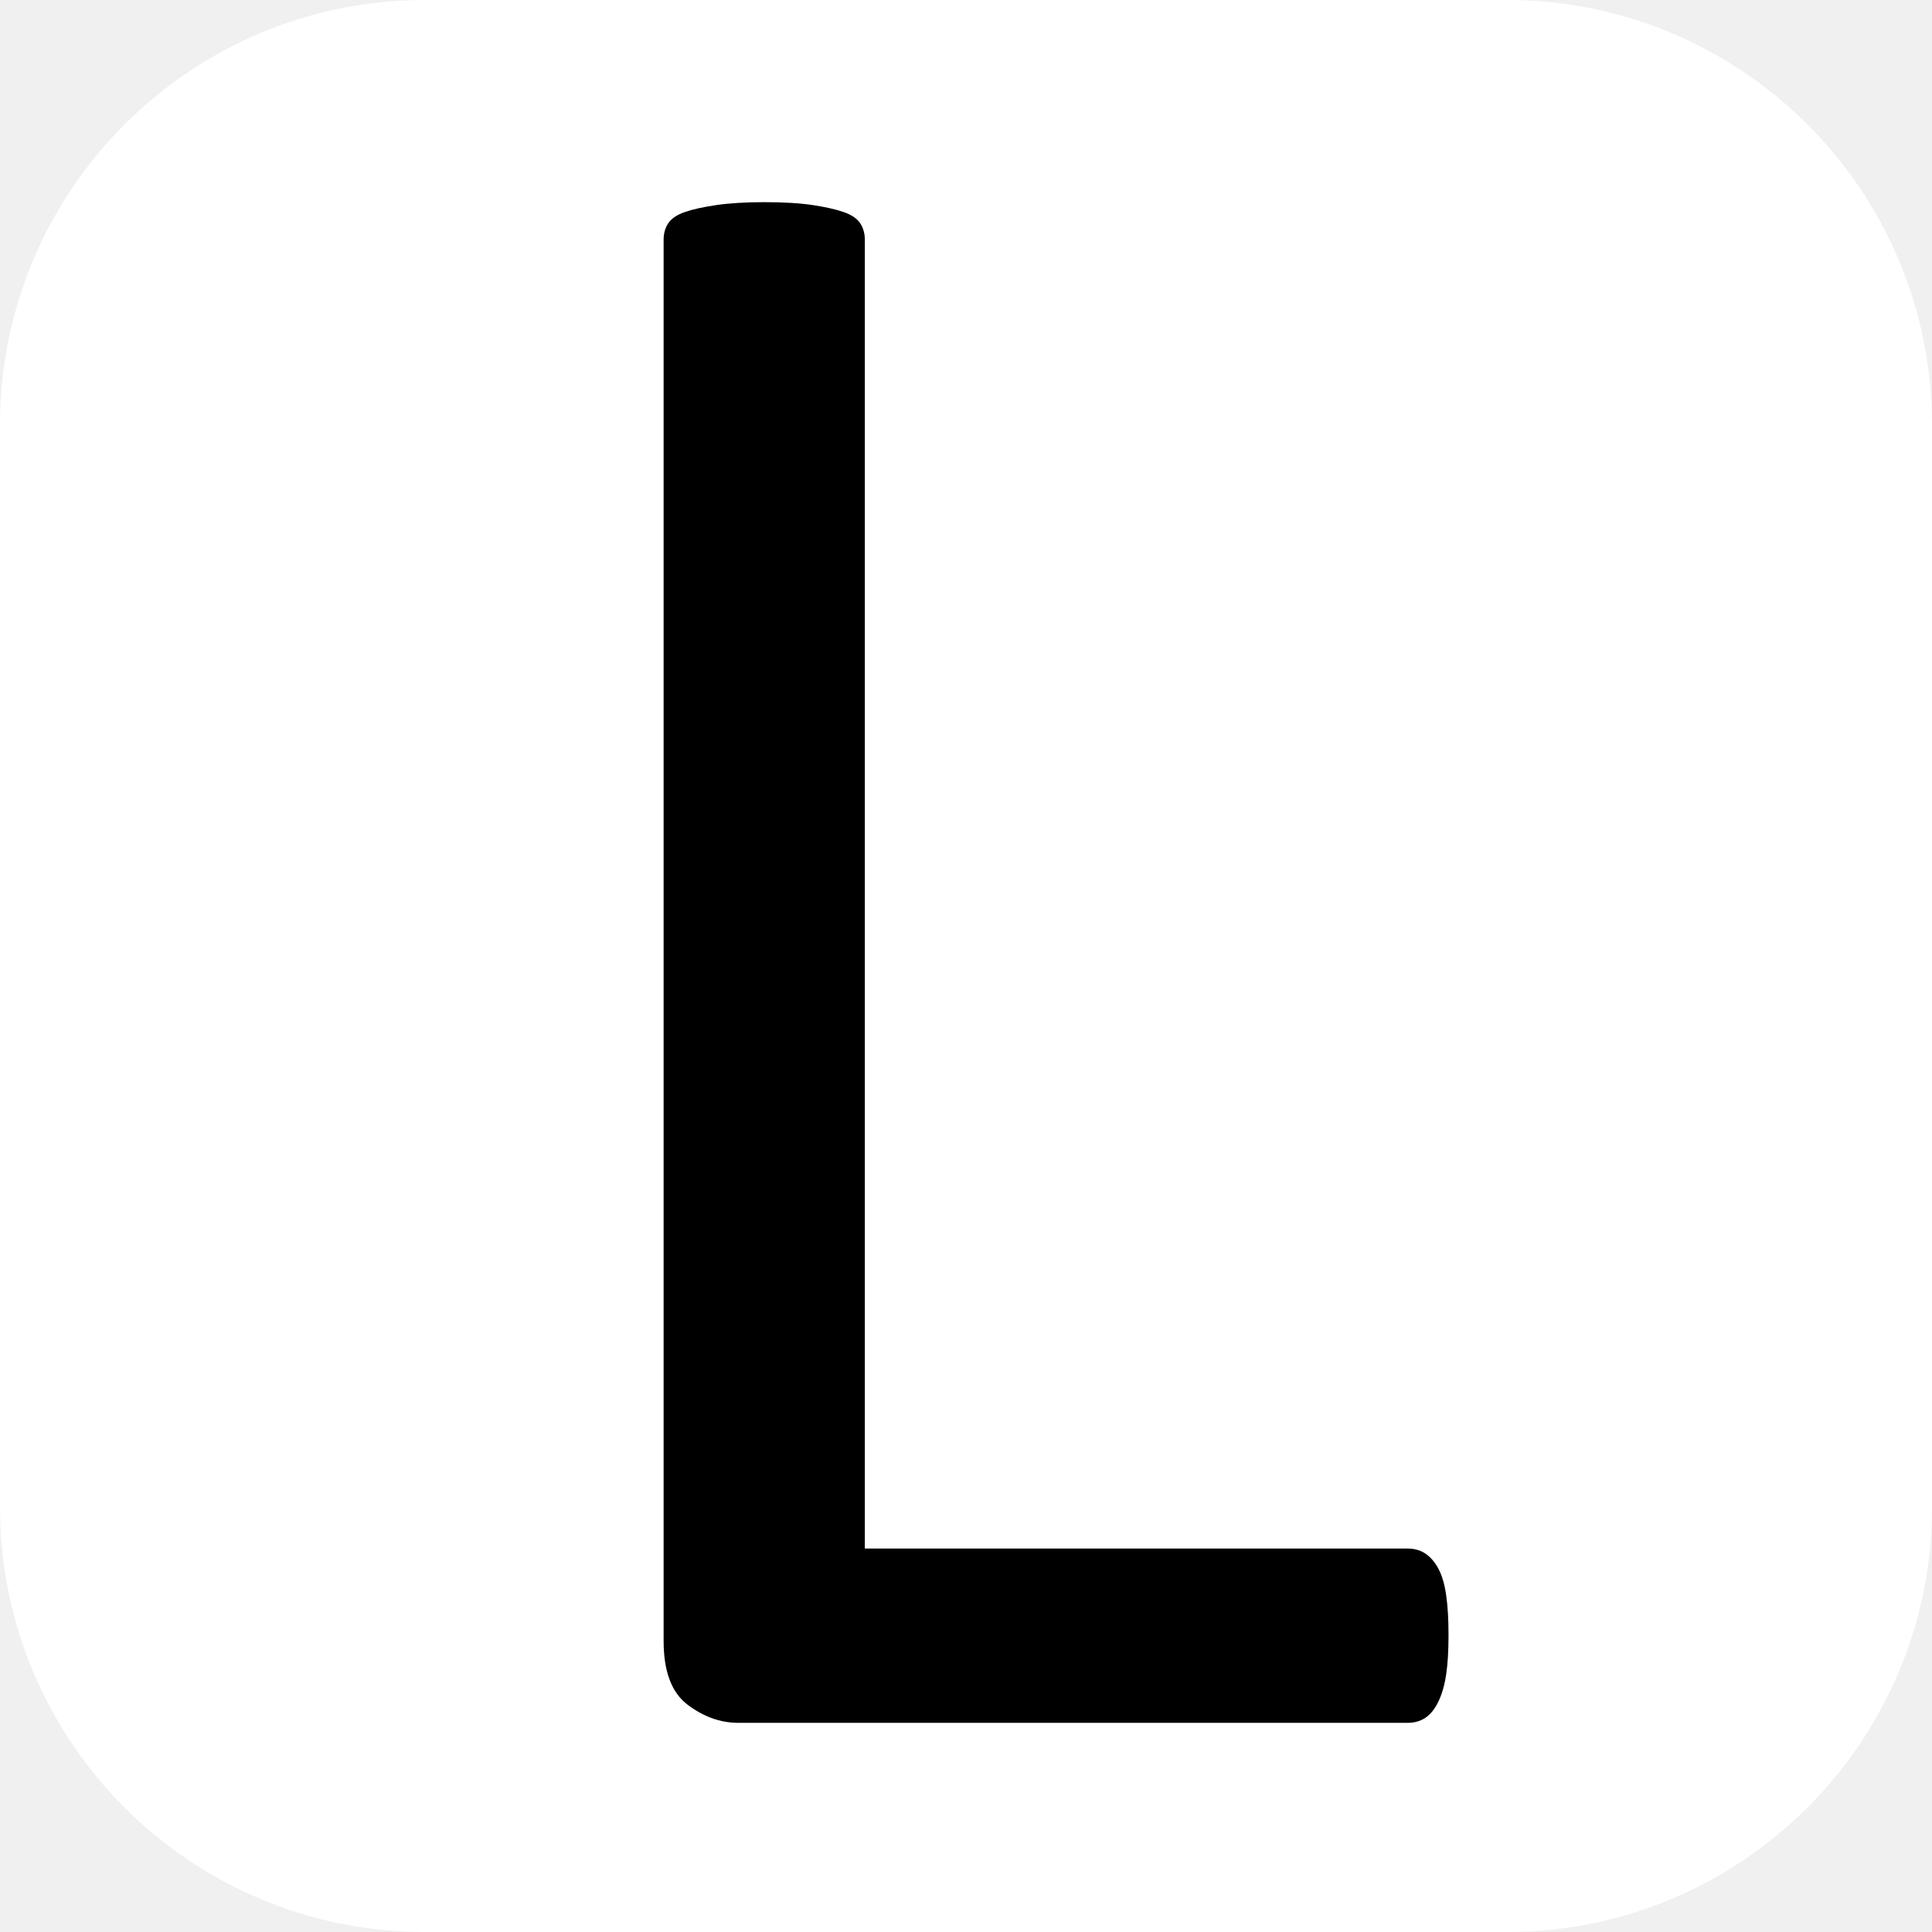
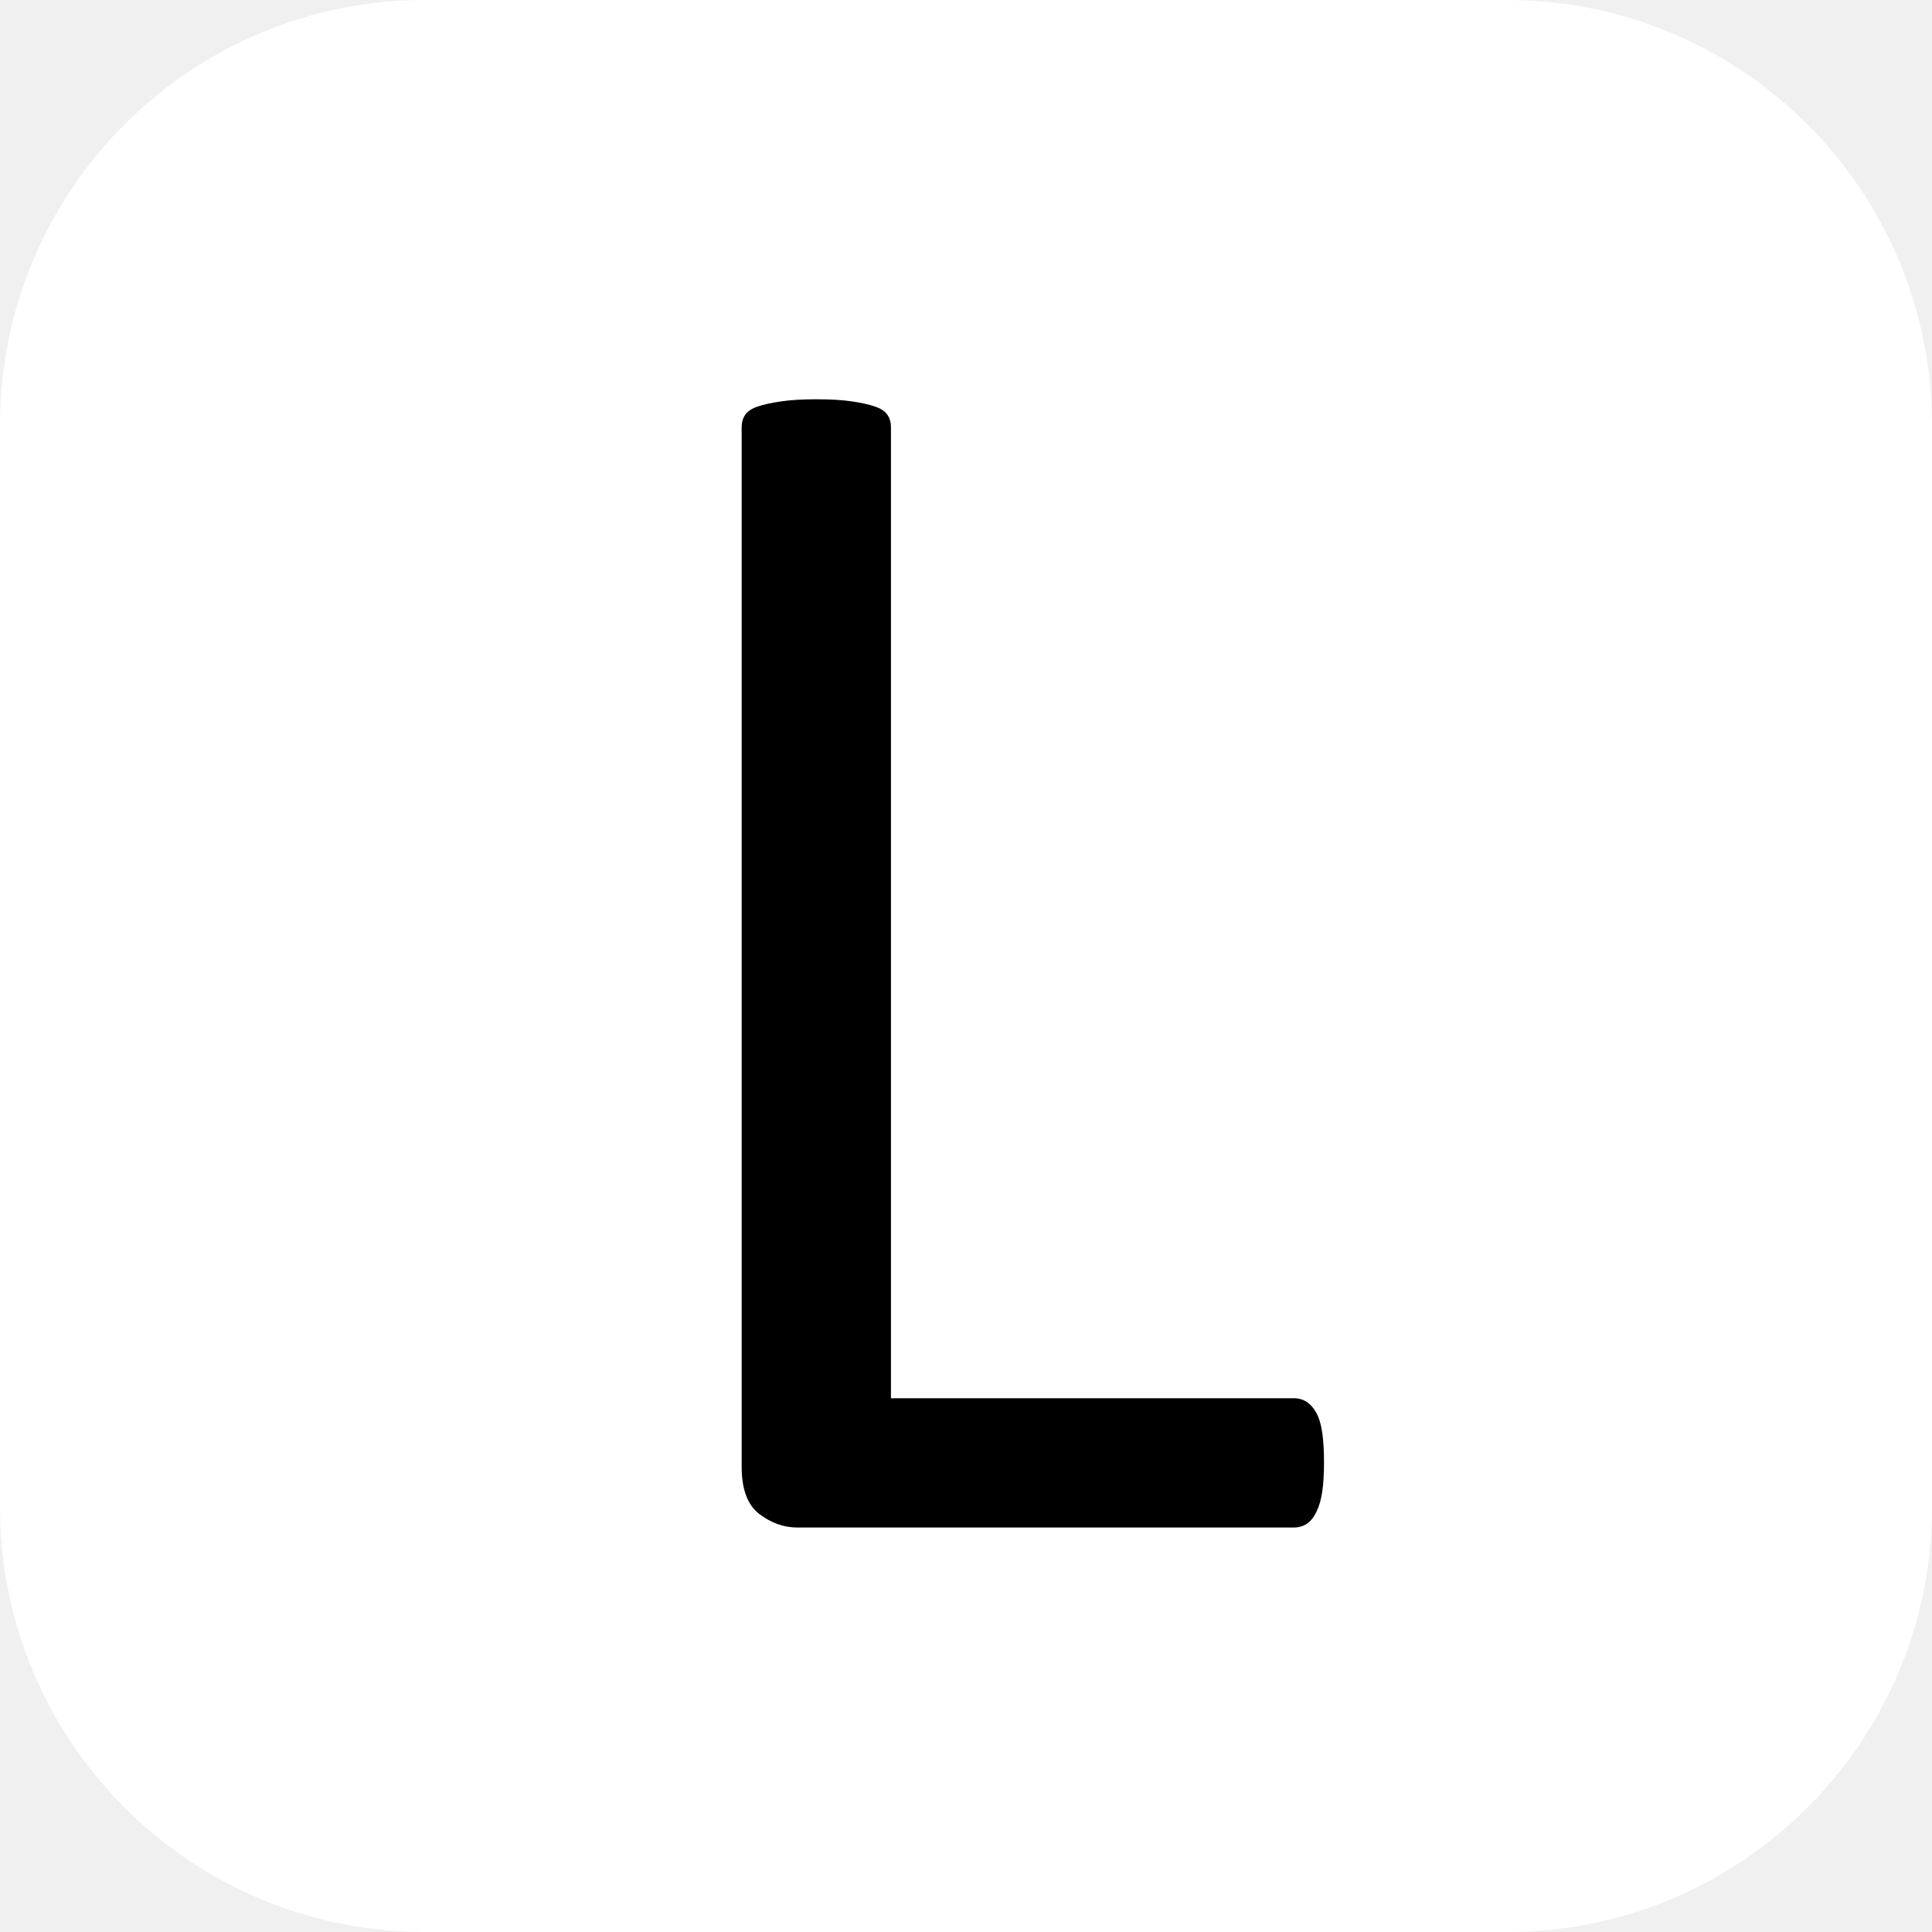
<svg xmlns="http://www.w3.org/2000/svg" xmlns:xlink="http://www.w3.org/1999/xlink" viewBox="0 0 100 100" width="100pt" height="100pt">
  <path fill="#ffffff" fill-rule="nonzero" d="M 0 0m 0 22c 0 -12.15 9.85 -22 22 -22h 56c 12.15 0 22 9.85 22 22v 56c 0 12.15 -9.85 22 -22 22h -56c -12.15 0 -22 -9.85 -22 -22Z " />
-   <g transform="matrix(1 0 0 -1 23.93457 89.17383)">
-     <use xlink:href="#gD2B7565E5F619B987494F2A771E50A7A" x="0" y="0" fill="#000000" fill-rule="nonzero" />
+   <g transform="matrix(1 0 0 -1 30.66113 79.06445)">
+     <use xlink:href="#g4F0216055D4143150FF7190E16A90685" x="0" y="0" fill="#000000" fill-rule="nonzero" />
  </g>
  <defs>
-     <symbol id="gD2B7565E5F619B987494F2A771E50A7A" overflow="visible">
-       <path d="M 0 0m 51.041 4.541q 0 -1.211 -0.121 -2.028q -0.121 -0.817 -0.394 -1.393q -0.272 -0.575 -0.666 -0.848q -0.394 -0.272 -0.938 -0.272h -34.633q -1.393 0 -2.634 0.938q -1.241 0.938 -1.241 3.3v 72.535q 0 0.484 0.242 0.848q 0.242 0.363 0.848 0.575q 0.605 0.212 1.635 0.363q 1.029 0.151 2.482 0.151q 1.514 0 2.513 -0.151q 0.999 -0.151 1.604 -0.363q 0.605 -0.212 0.848 -0.575q 0.242 -0.363 0.242 -0.848v -67.752h 28.094q 0.545 0 0.938 -0.272q 0.394 -0.272 0.666 -0.787q 0.272 -0.515 0.394 -1.362q 0.121 -0.848 0.121 -2.059Z " />
+     <symbol id="g4F0216055D4143150FF7190E16A90685" overflow="visible">
+       <path d="M 0 0m 37.869 3.369q 0 -0.898 -0.09 -1.505q -0.09 -0.606 -0.292 -1.033q -0.202 -0.427 -0.494 -0.629q -0.292 -0.202 -0.696 -0.202h -25.695q -1.033 0 -1.954 0.696q -0.921 0.696 -0.921 2.448v 53.816q 0 0.359 0.18 0.629q 0.18 0.27 0.629 0.427q 0.449 0.157 1.213 0.27q 0.764 0.112 1.842 0.112q 1.123 0 1.864 -0.112q 0.741 -0.112 1.19 -0.27q 0.449 -0.157 0.629 -0.427q 0.18 -0.27 0.18 -0.629v -50.268h 20.844q 0.404 0 0.696 -0.202q 0.292 -0.202 0.494 -0.584q 0.202 -0.382 0.292 -1.011q 0.09 -0.629 0.09 -1.527Z " />
    </symbol>
  </defs>
</svg>
